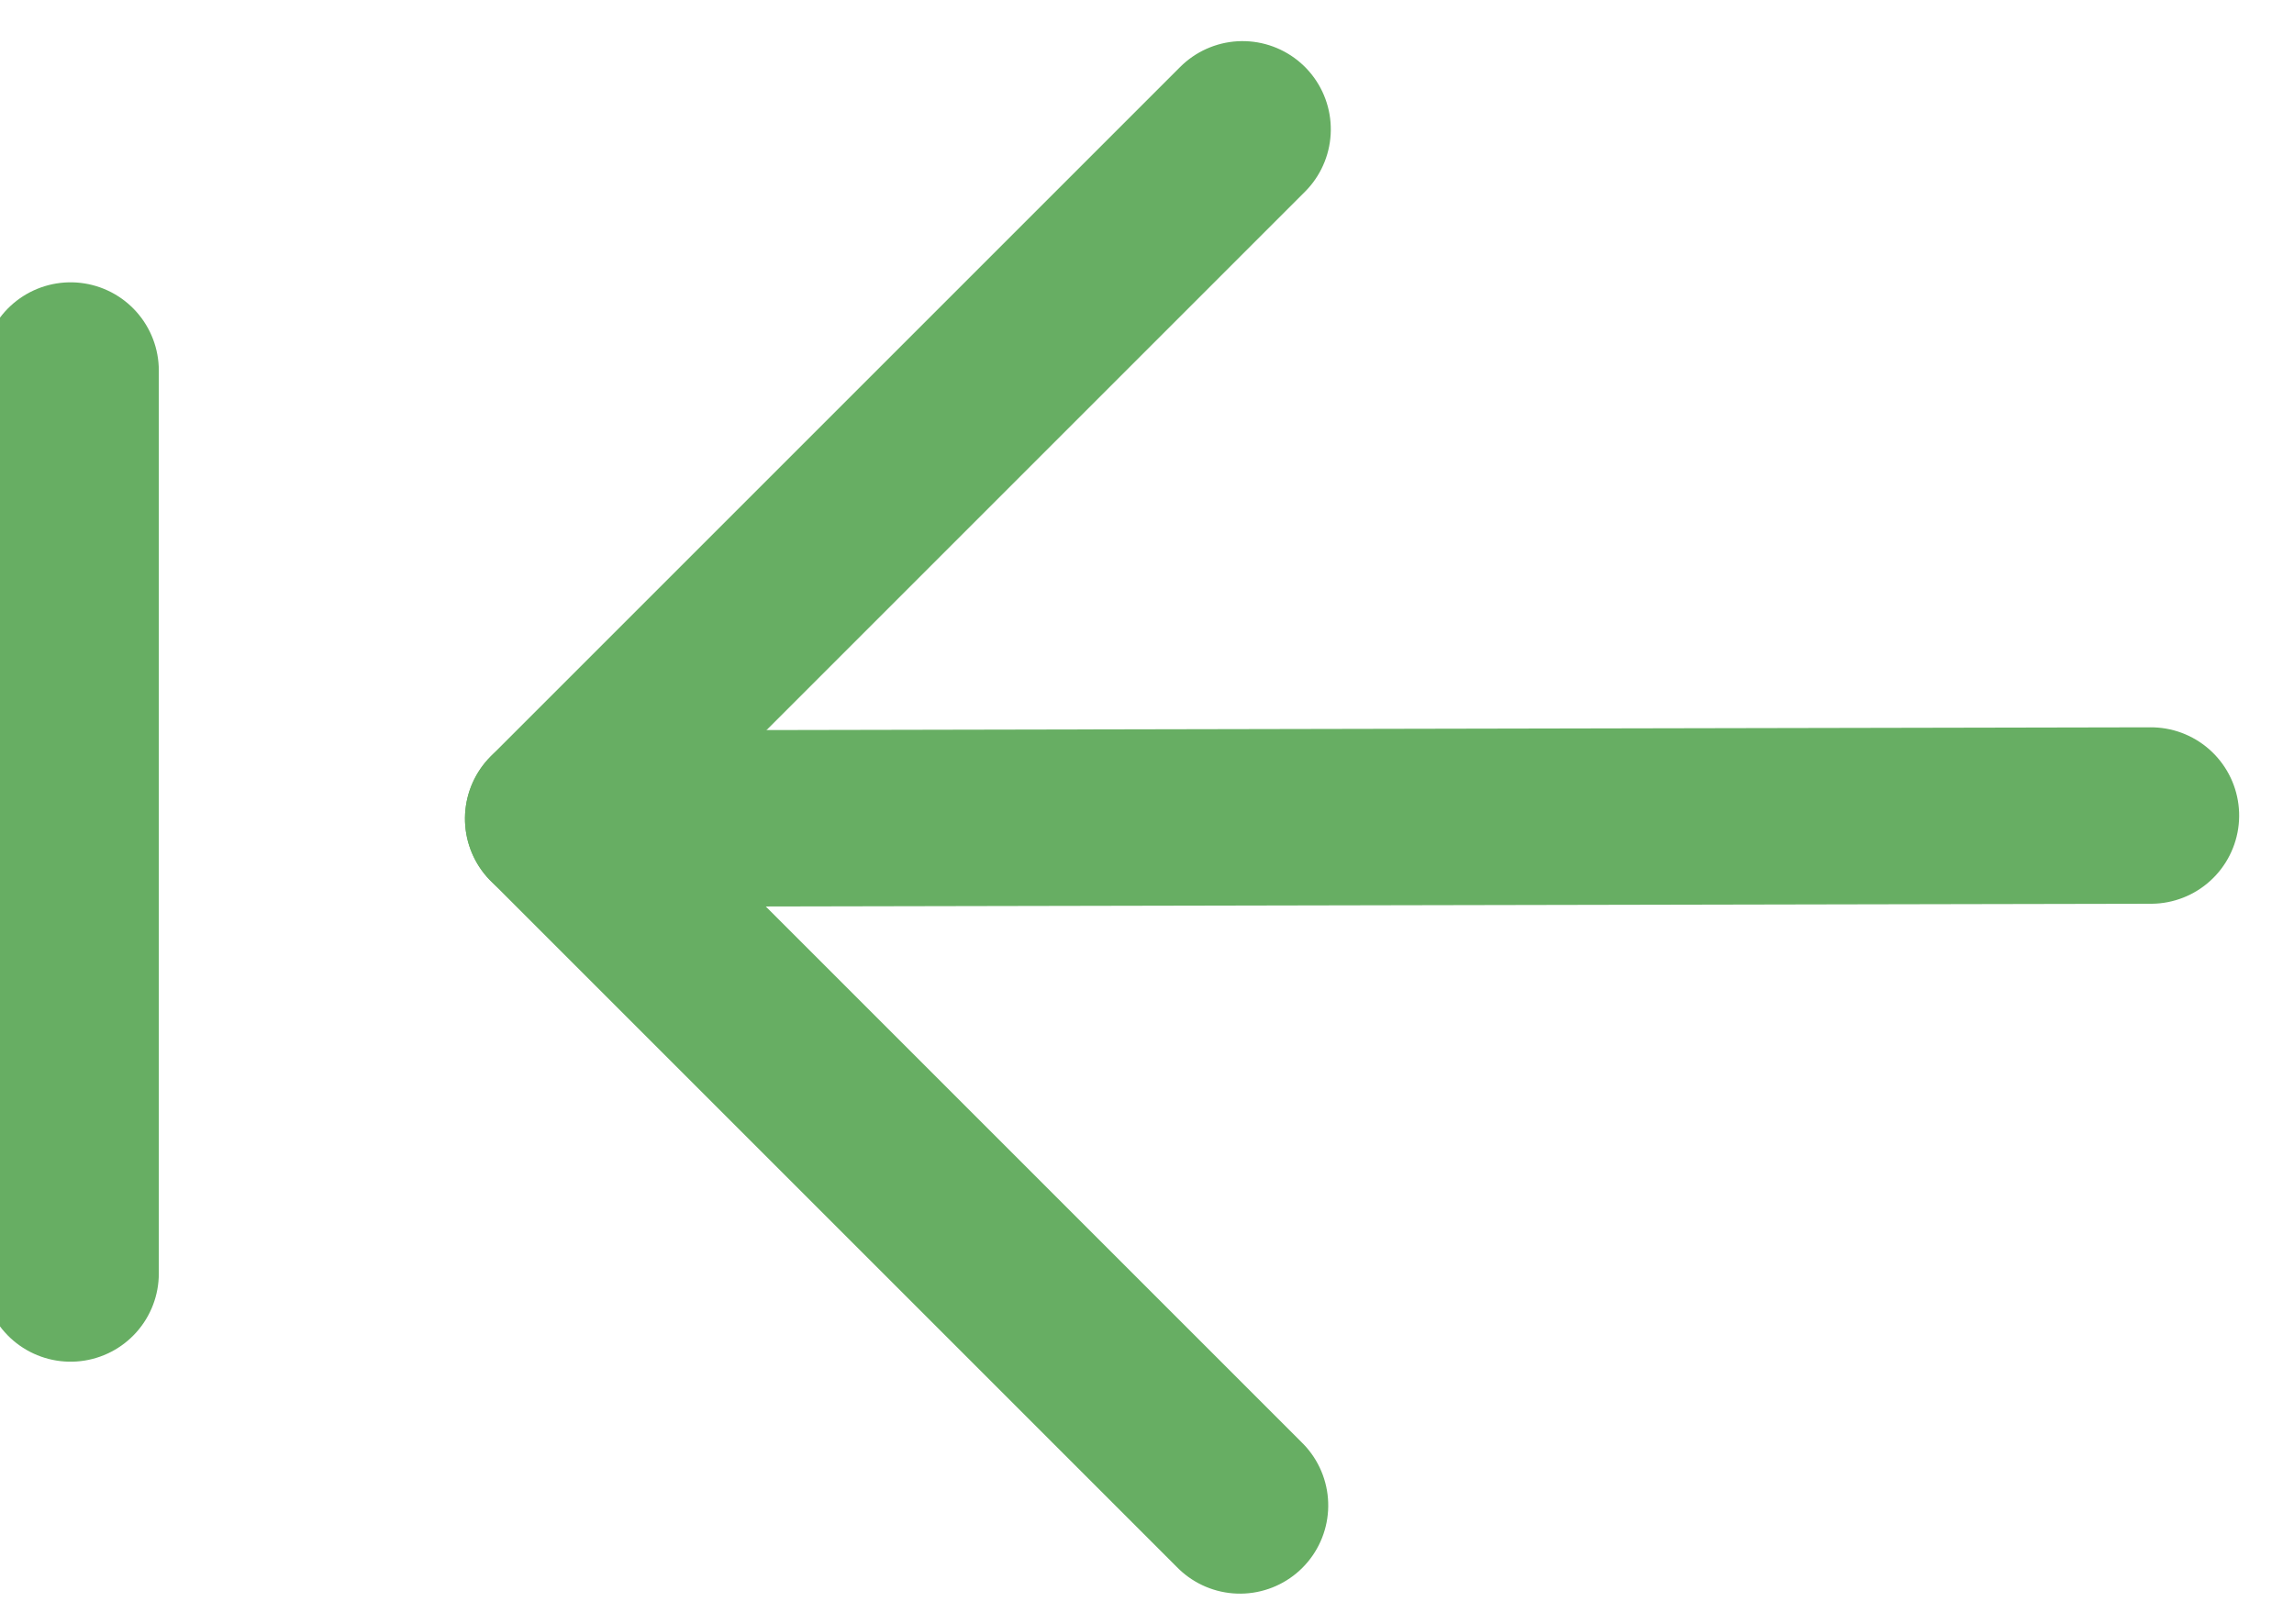
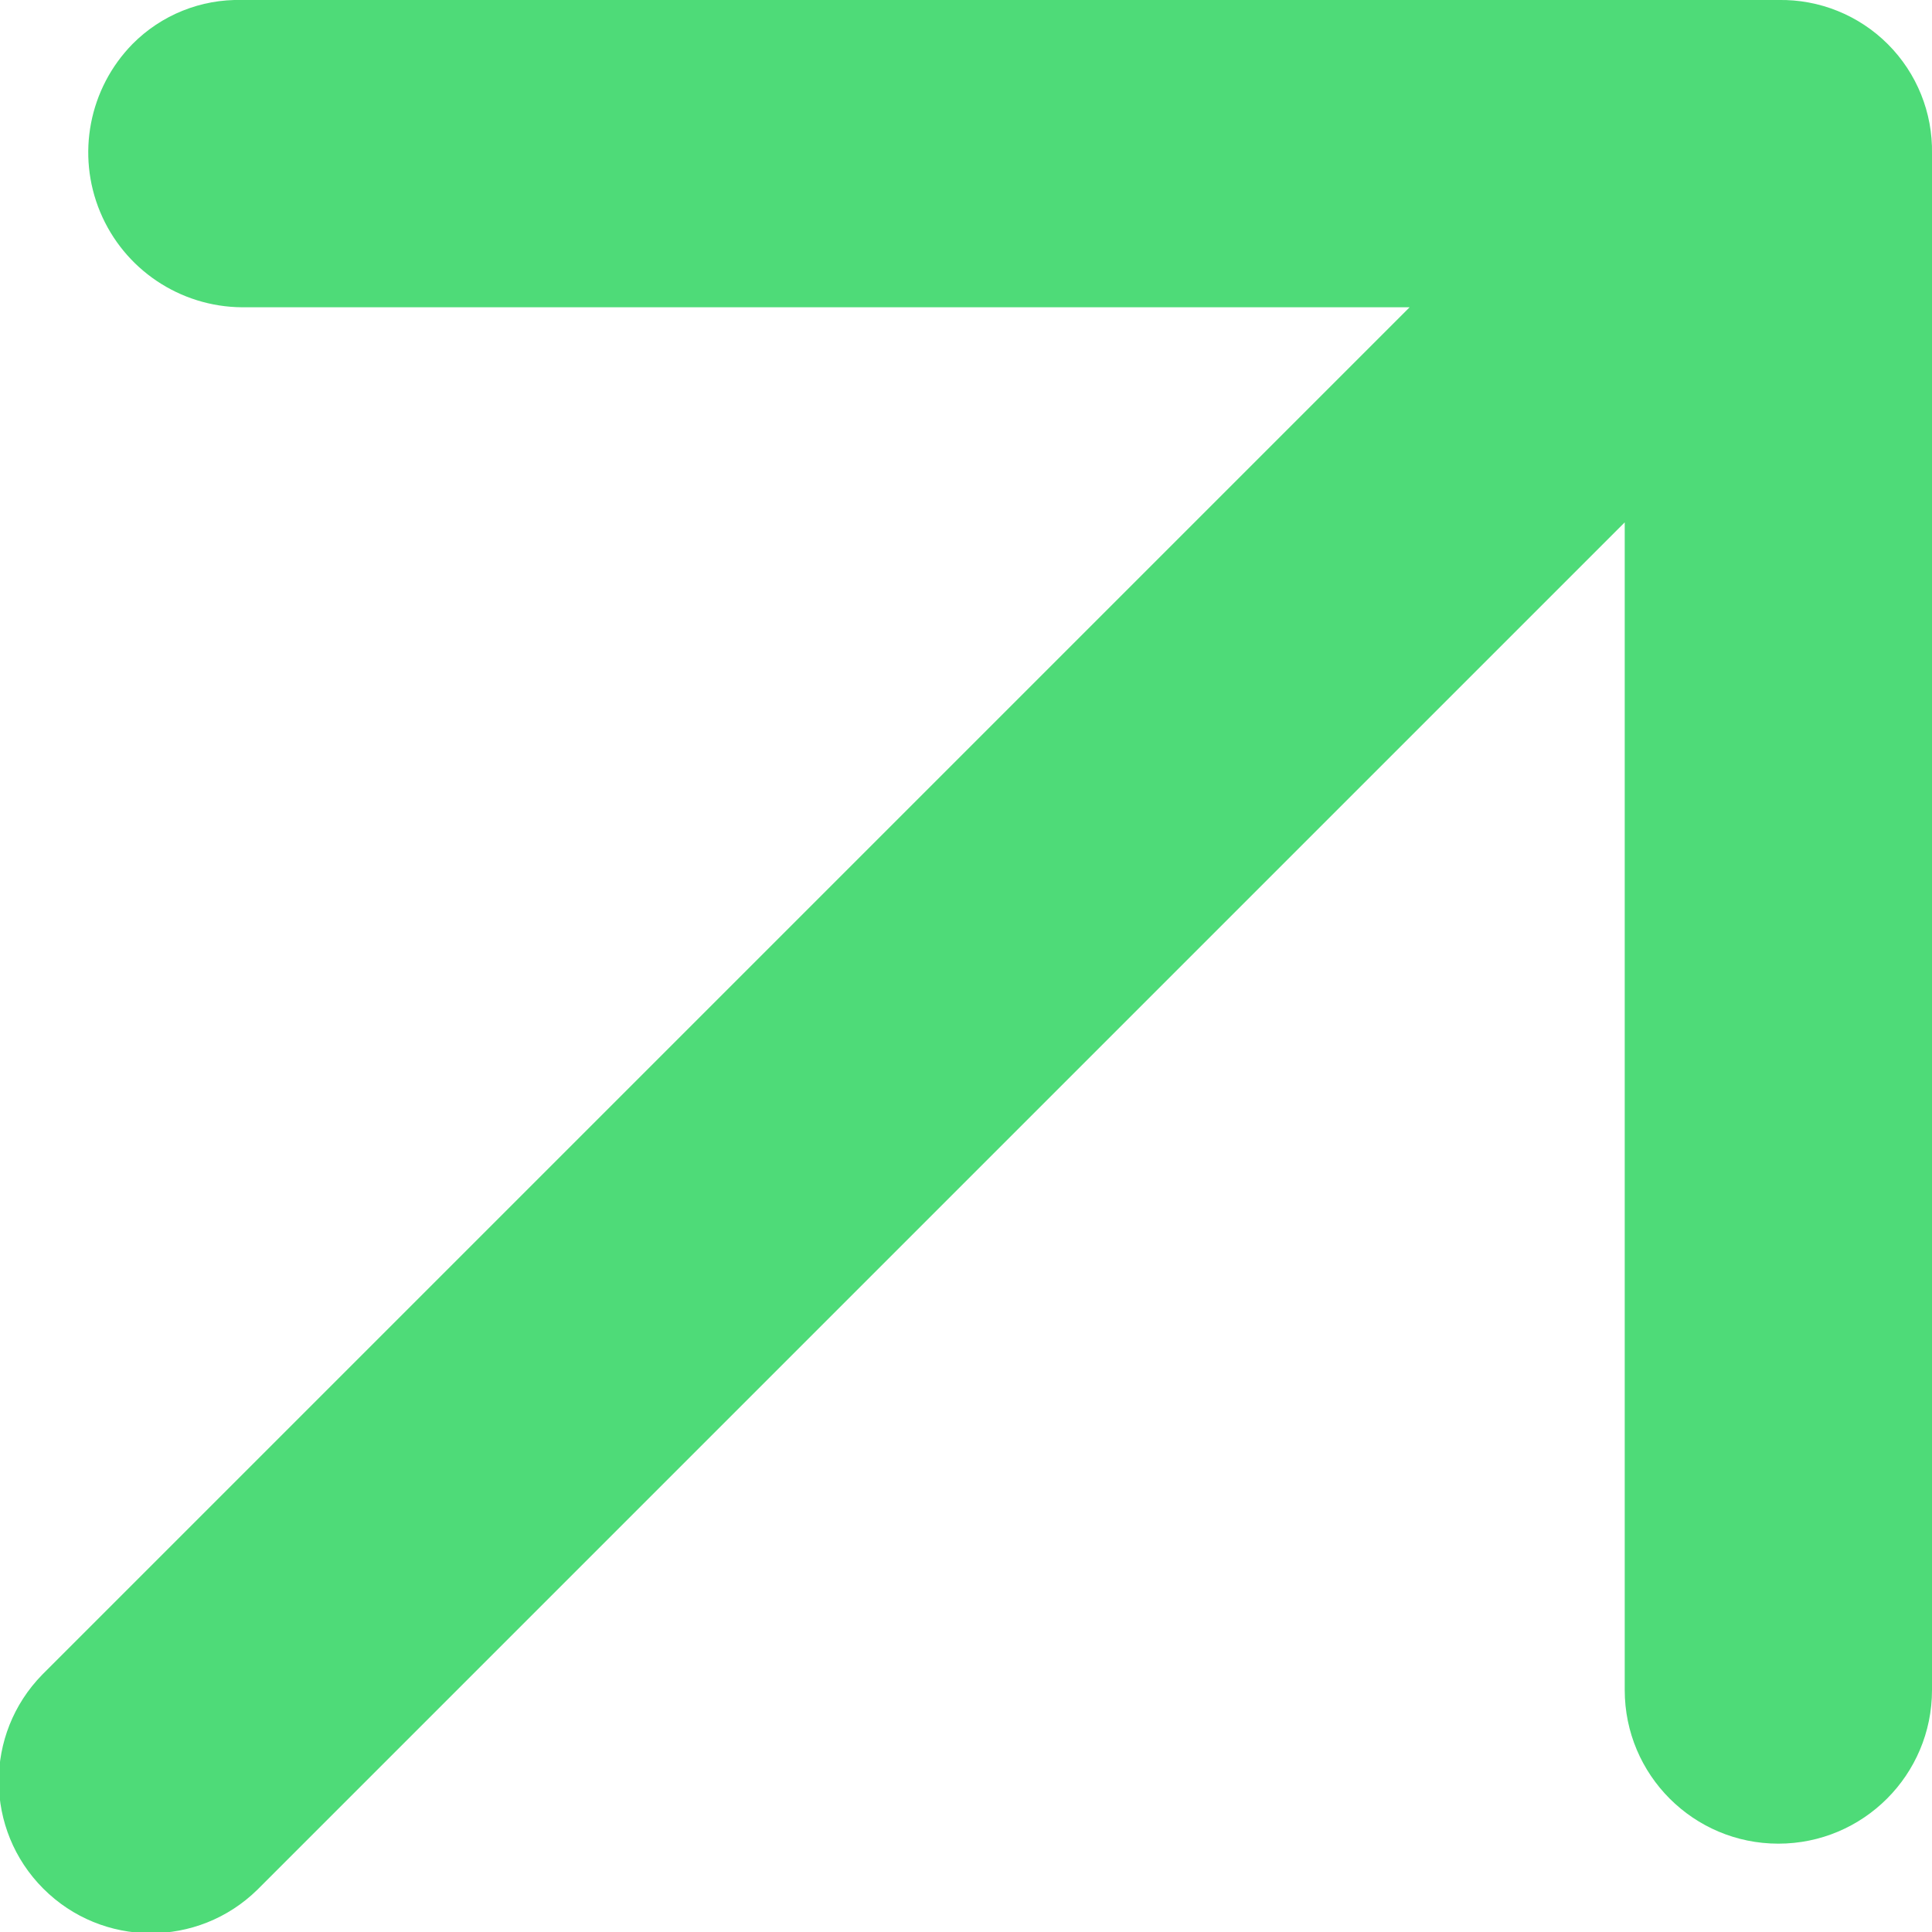
- <svg xmlns="http://www.w3.org/2000/svg" width="65" height="46" viewBox="0 0 65 46">
-   <g transform="rotate(-180 32 23)" fill="none" fill-rule="evenodd" stroke="#67AE63" stroke-linecap="round" stroke-width="5">
-     <path stroke-linejoin="round" d="M6.717 38.883L38.665 6.809" transform="translate(3) rotate(-135 22.69 22.846)" />
-     <path stroke-linejoin="round" d="M12.067 9.026L12.067 36.651 39.589 36.651" transform="translate(3) rotate(-135 25.828 22.838)" />
-     <path d="M59 9.5L59 35.087" transform="translate(3) rotate(-180 59 22.5)" />
+ <svg xmlns="http://www.w3.org/2000/svg" width="12.575" height="12.575" viewBox="0 0 12.575 12.575">
+   <g id="Grupo_6" data-name="Grupo 6" transform="translate(-5.425 -5)">
+     <path id="Trazado_11" data-name="Trazado 11" d="M16,8.4,7.1,17.3a.99.99,0,0,1-1.4-1.4L14.6,7H7a1.008,1.008,0,0,1-.713-1.713A.968.968,0,0,1,7,5H17a.982.982,0,0,1,1,1V16a1,1,0,1,1-2,0Z" fill="#4edb78" />
  </g>
</svg>
